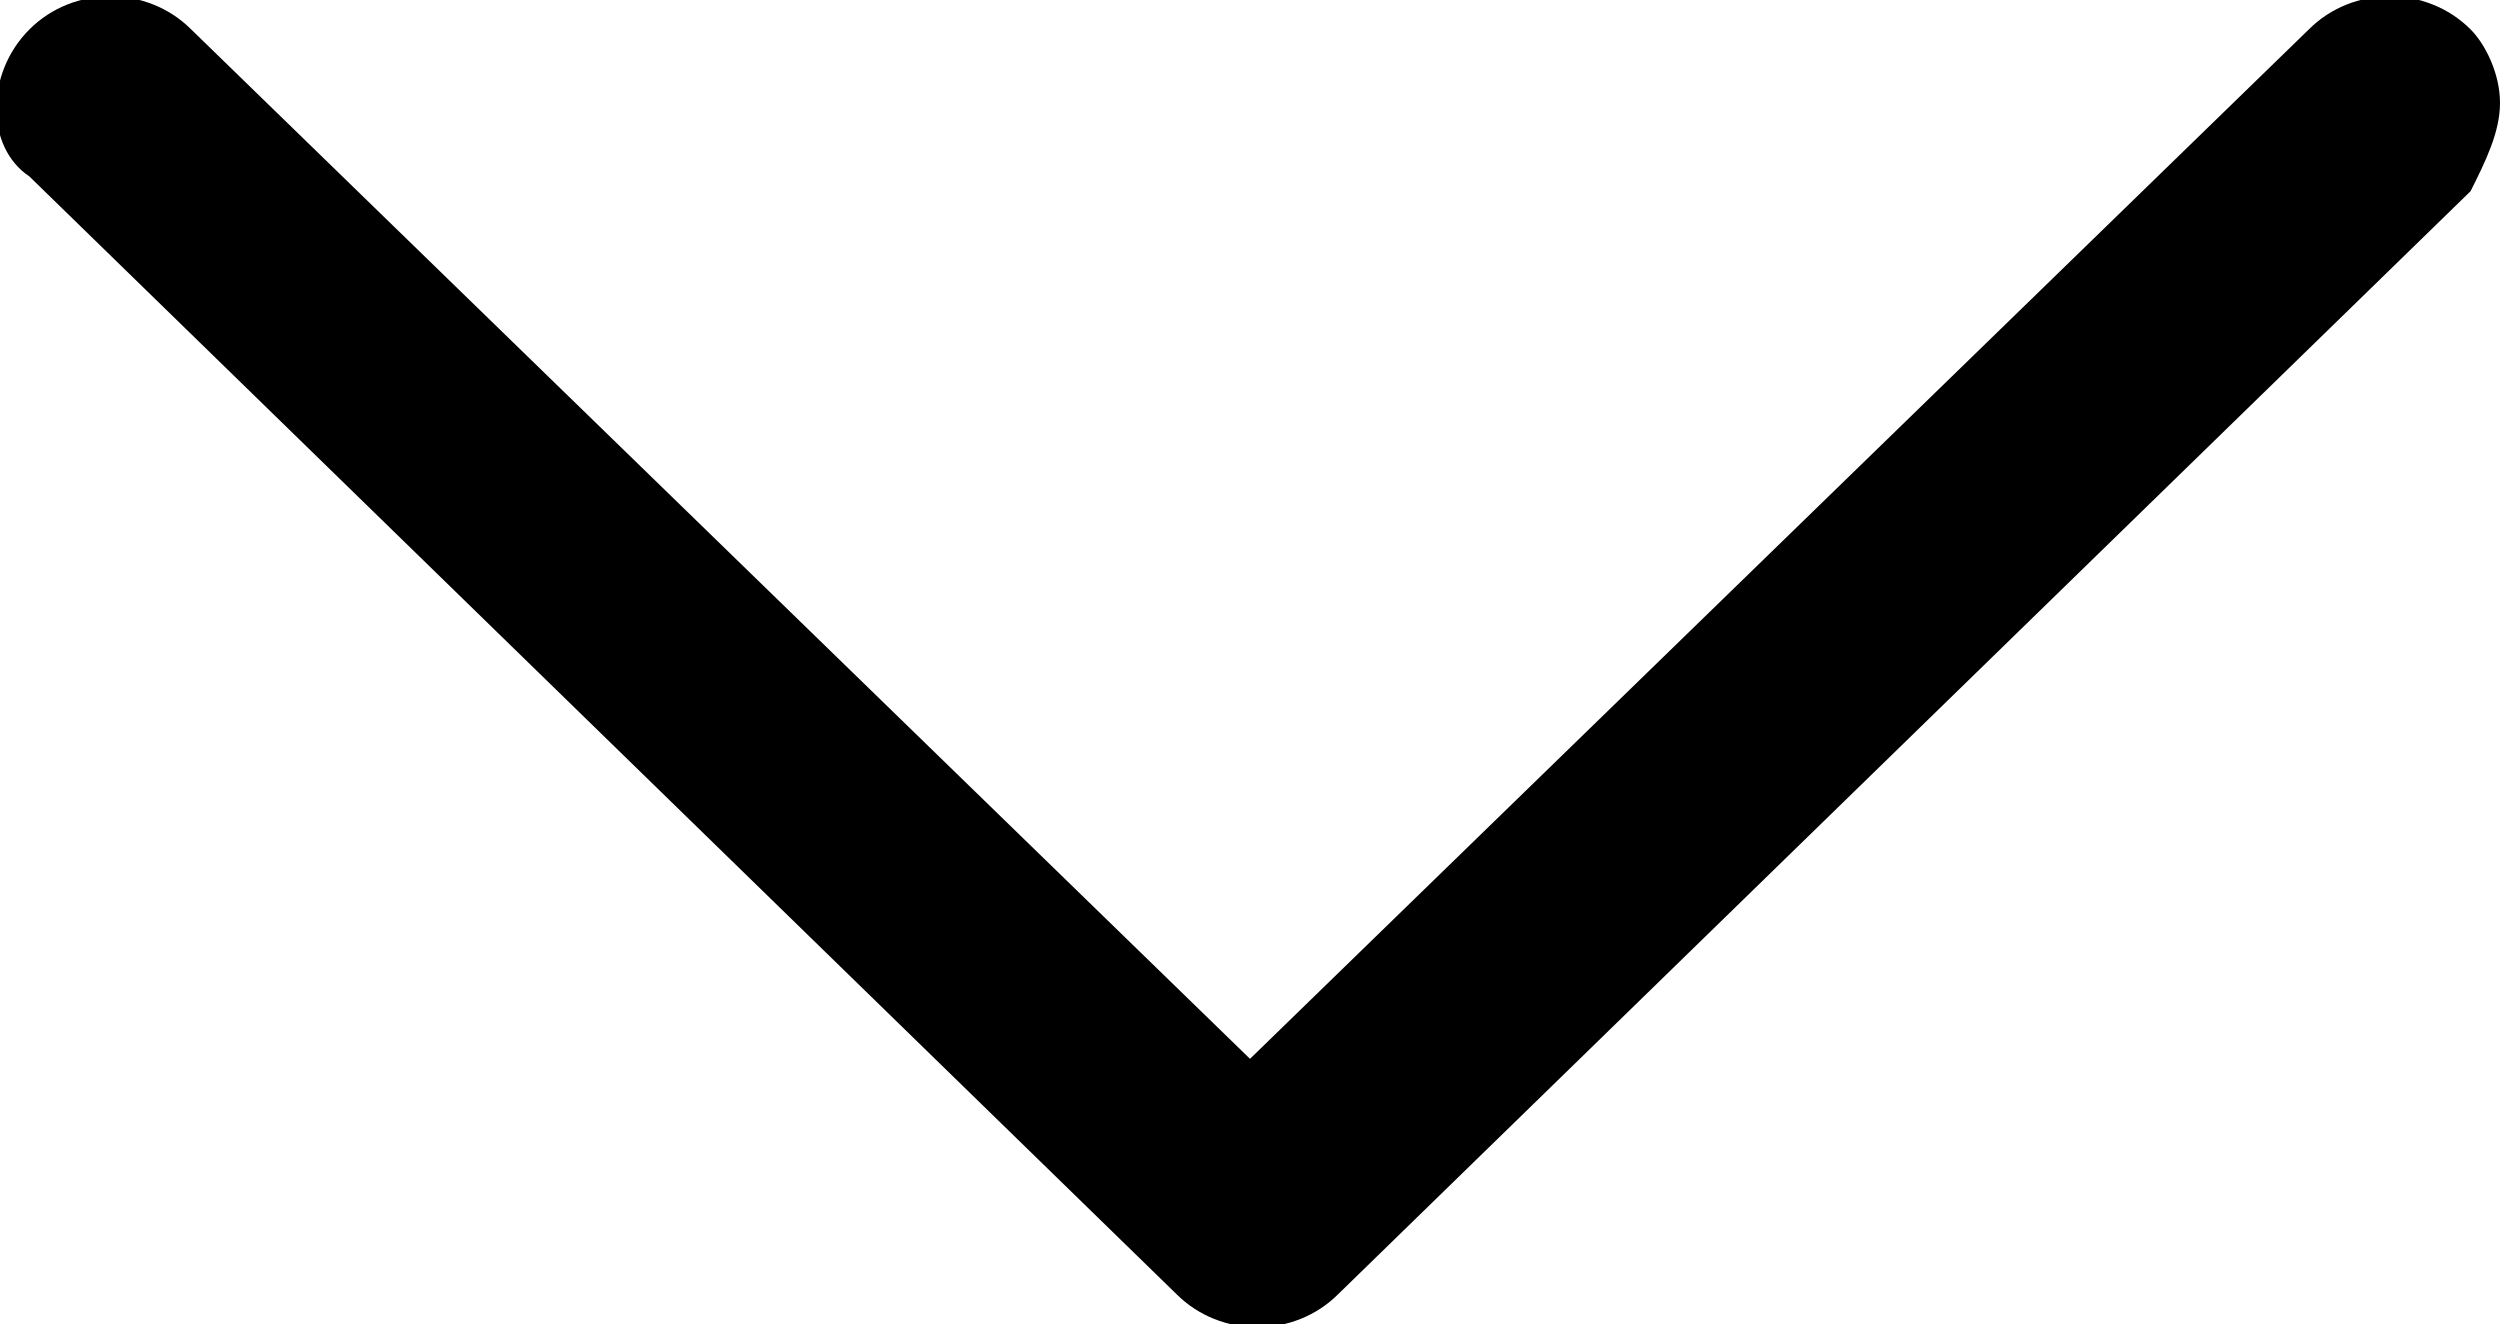
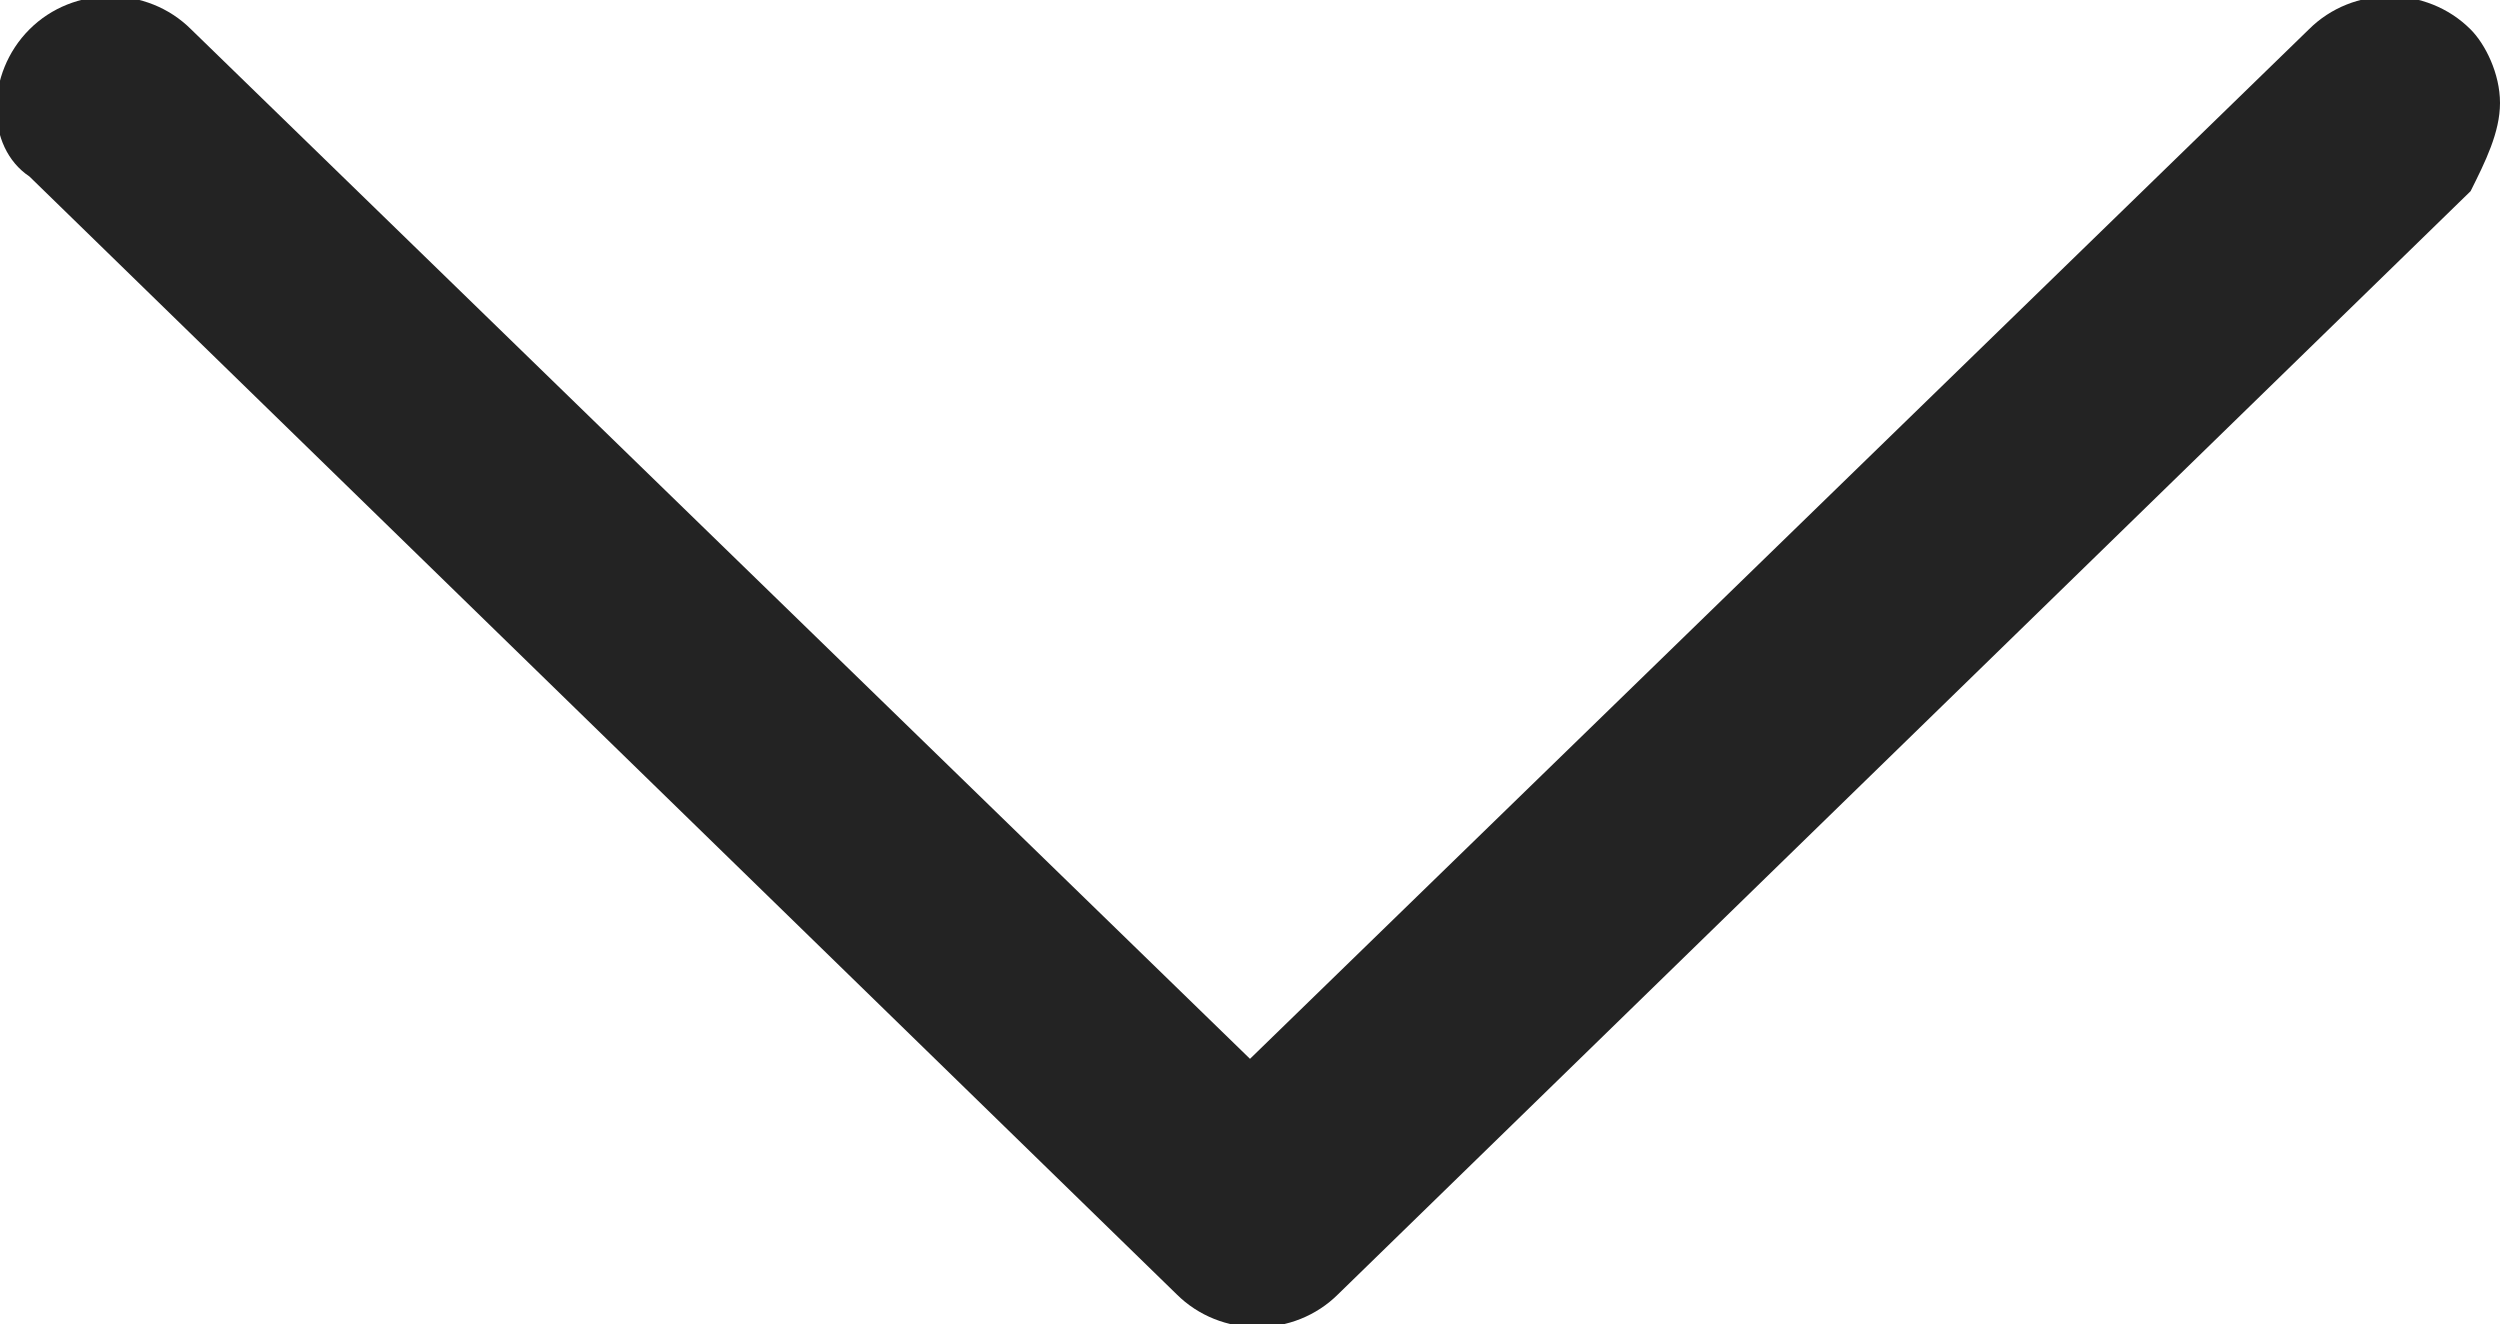
- <svg xmlns="http://www.w3.org/2000/svg" version="1.1" id="Layer_1" x="0px" y="0px" viewBox="0 0 17 9" style="enable-background:new 0 0 17 9;" xml:space="preserve">
-   <path d="M8.5,7.2l-7.2-7C1-0.1,0.5-0.1,0.2,0.2c-0.3,0.3-0.3,0.8,0,1L8,8.8c0.3,0.3,0.8,0.3,1.1,0l7.7-7.5C16.9,1.1,17,0.9,17,0.7   s-0.1-0.4-0.2-0.5c-0.3-0.3-0.8-0.3-1.1,0L8.5,7.2z" />
+ <svg xmlns="http://www.w3.org/2000/svg" viewBox="0 0 17 9" fill="#232323">
+   <path d="M8.5 7.2L1.3.2C1-.1.5-.1.2.2c-.3.3-.3.8 0 1L8 8.8c.3.3.8.3 1.1 0l7.7-7.5c.1-.2.2-.4.2-.6s-.1-.4-.2-.5c-.3-.3-.8-.3-1.1 0l-7.2 7z" />
</svg>
